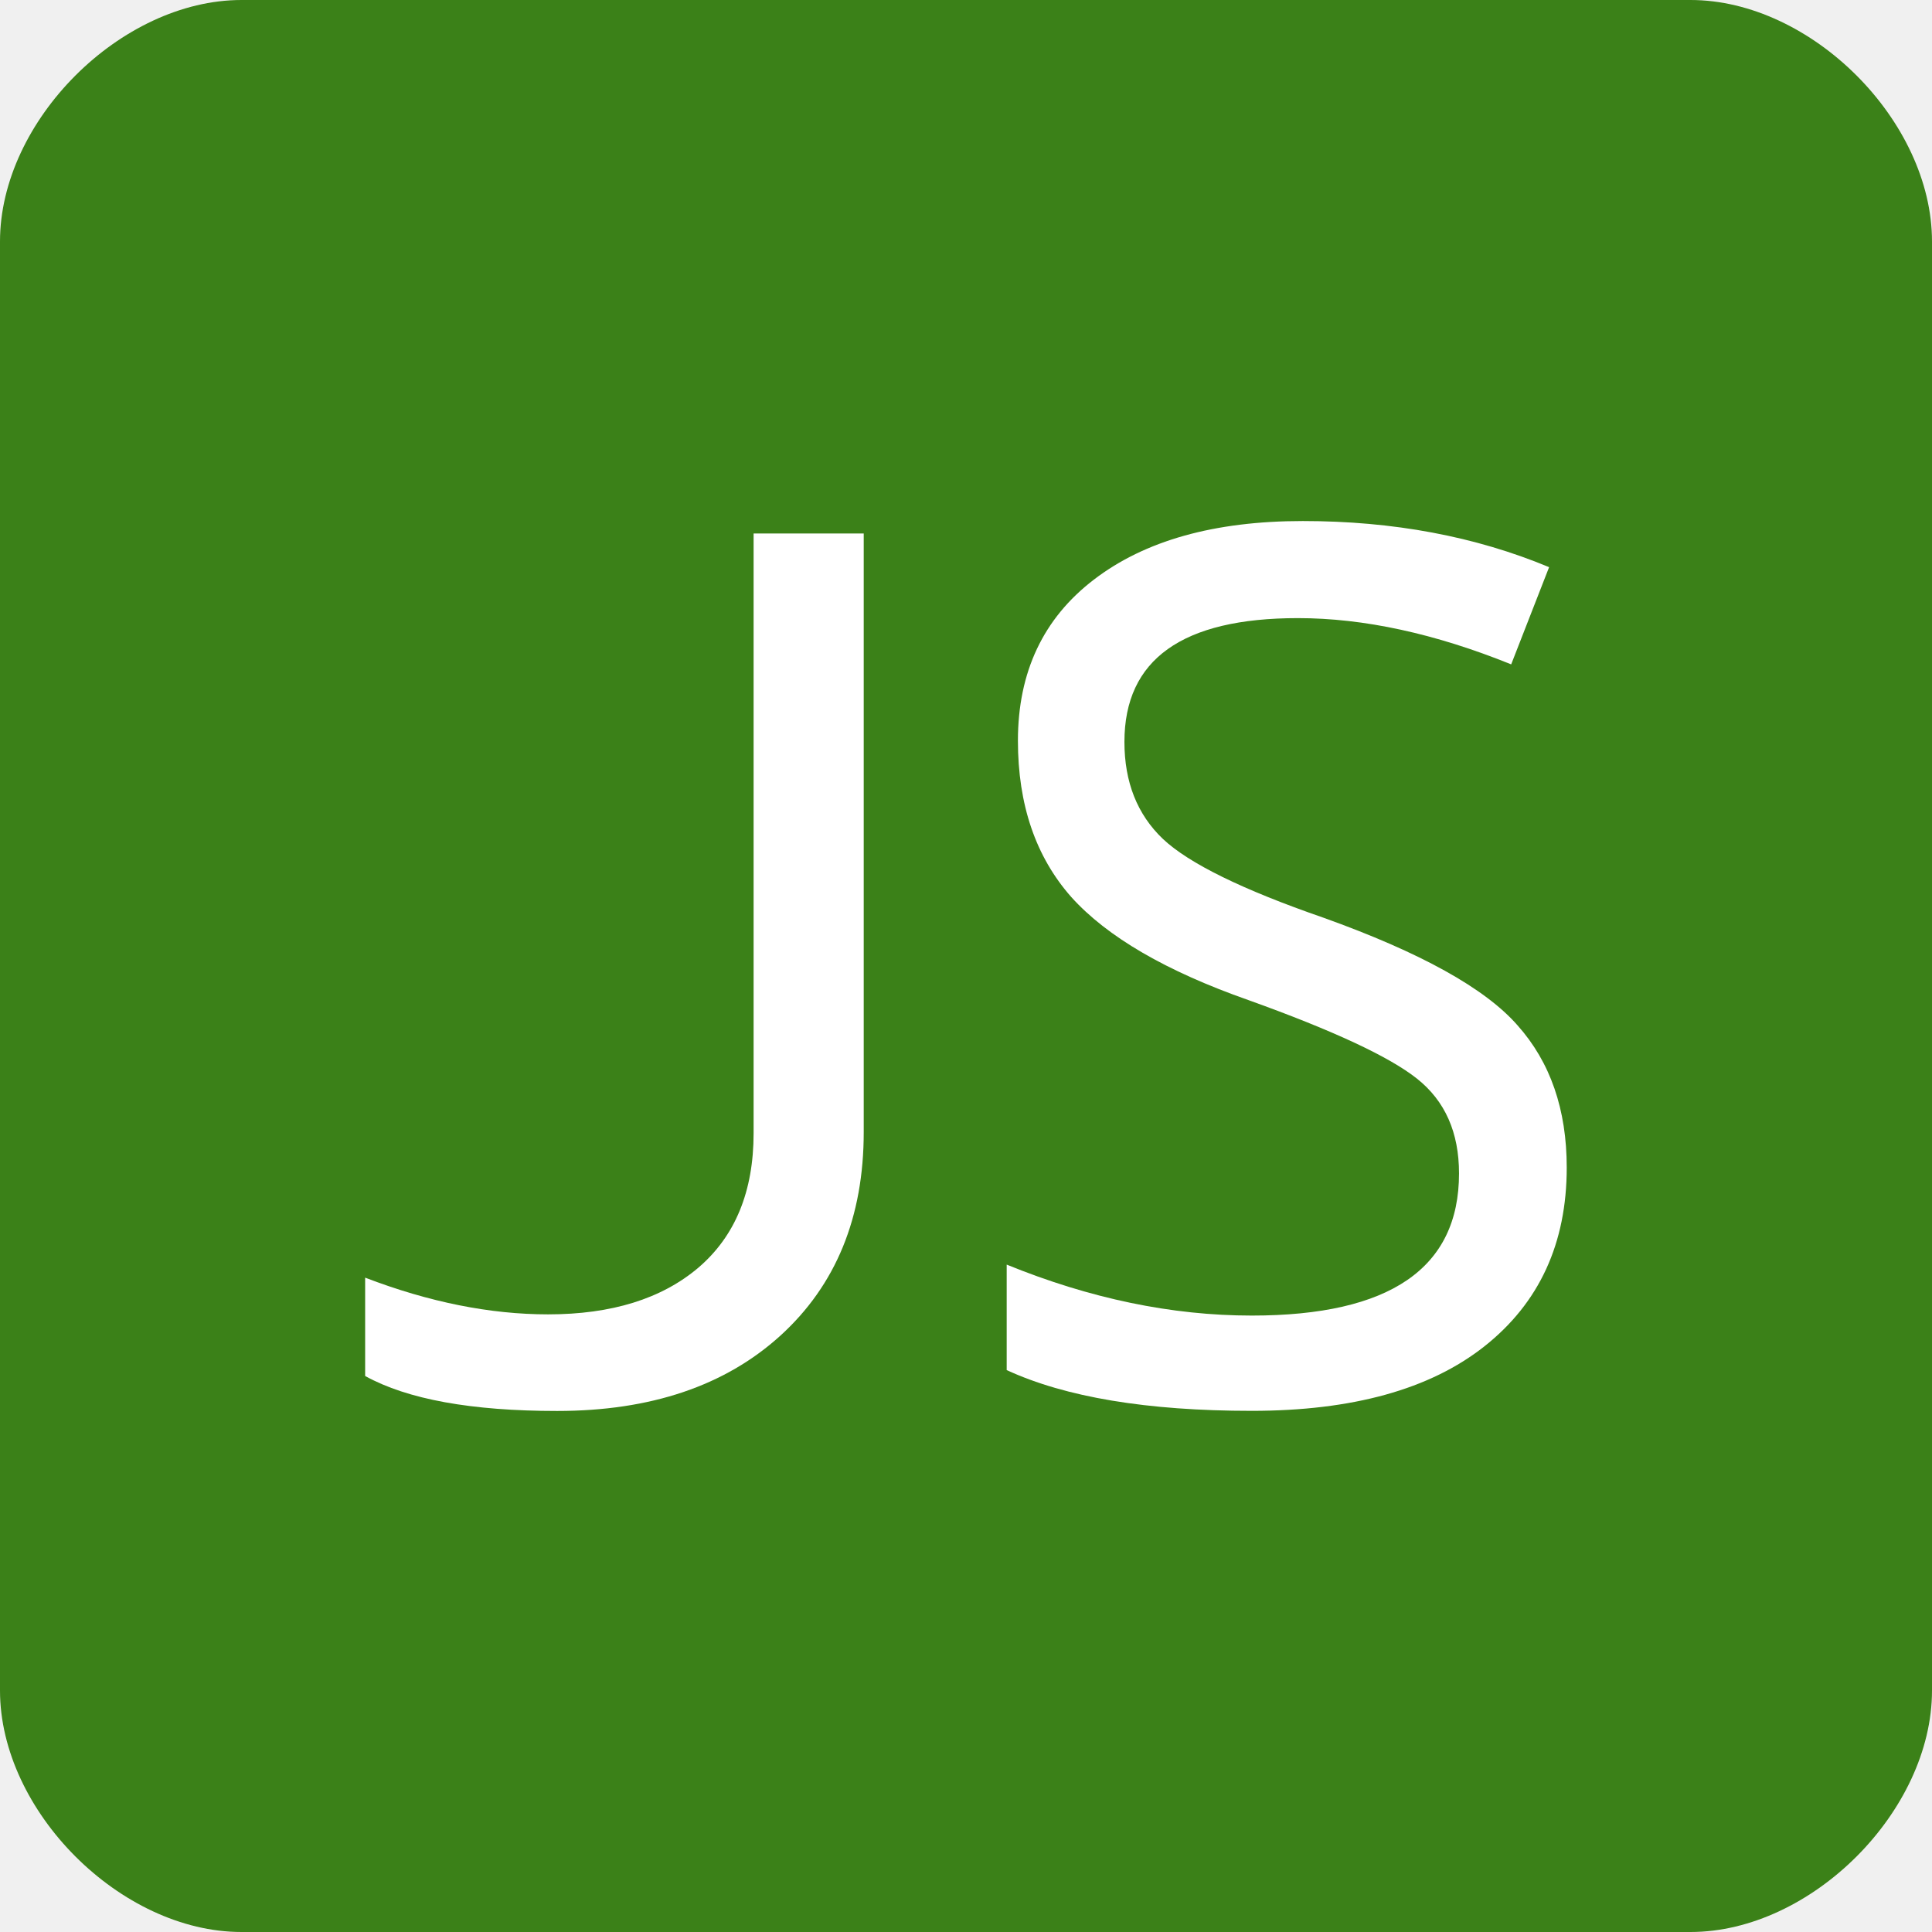
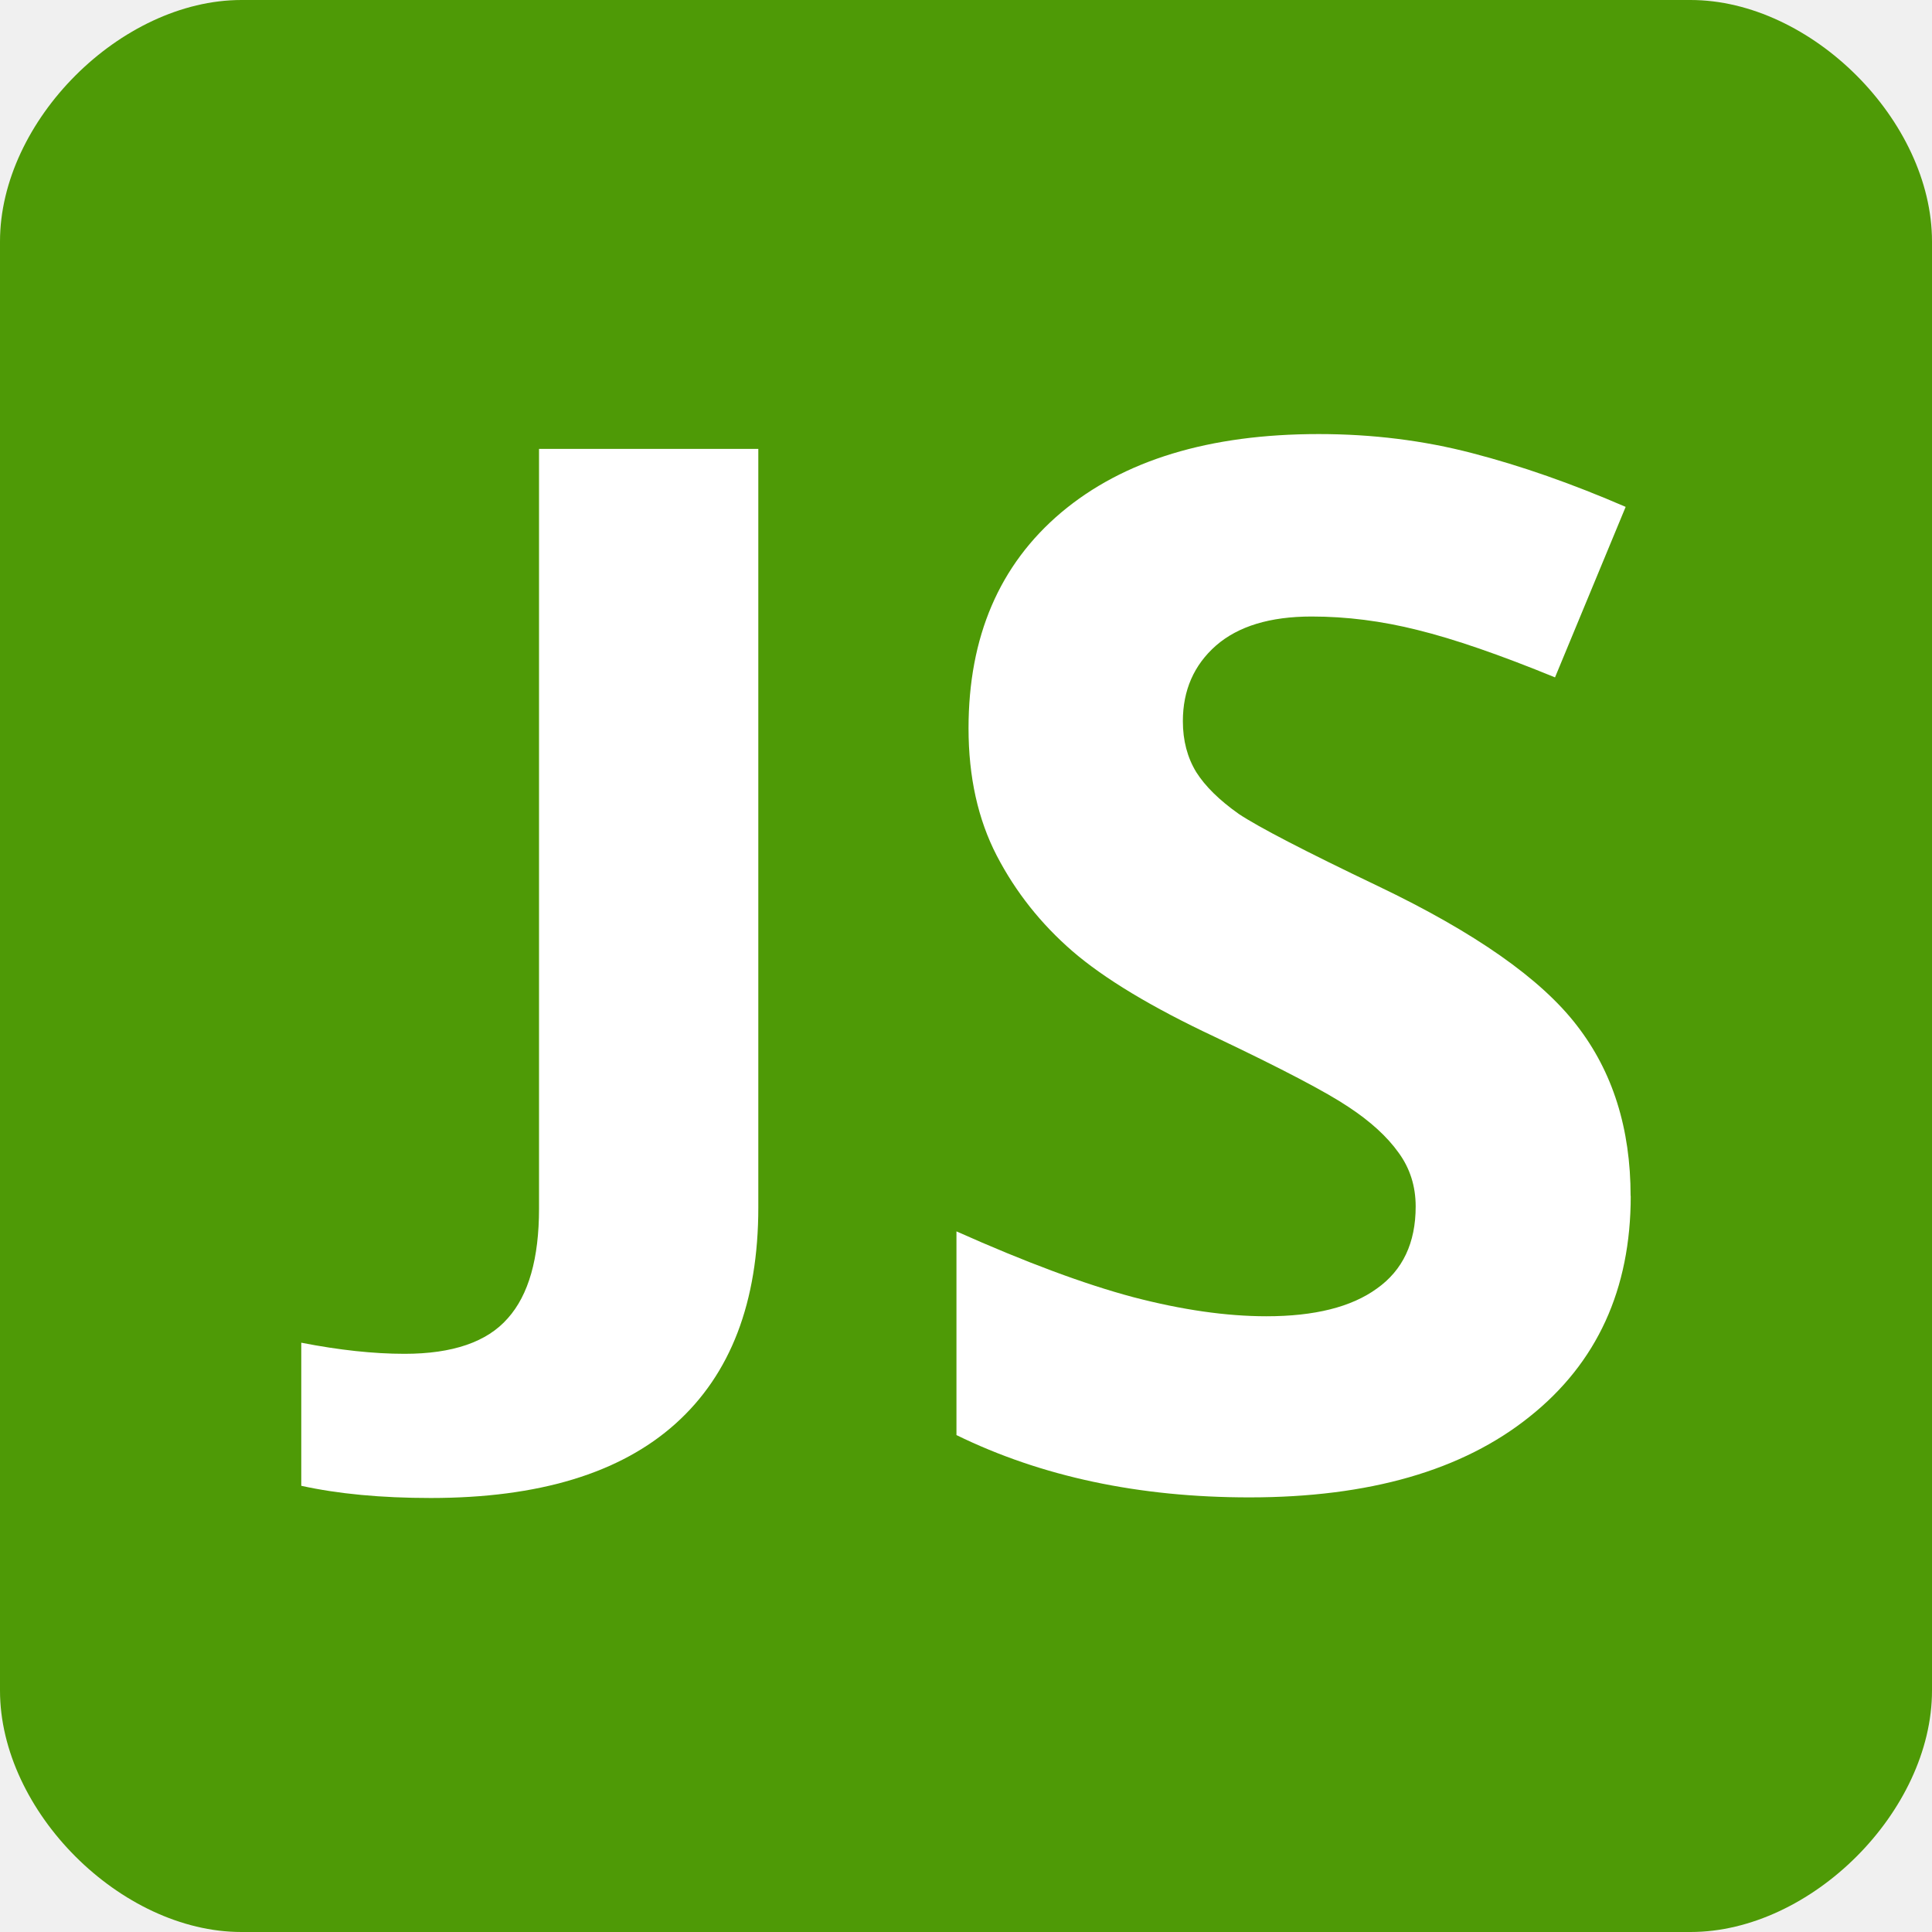
<svg xmlns="http://www.w3.org/2000/svg" version="1.1" width="16" height="16" id="svg2">
  <defs id="defs4">
    <linearGradient id="linearGradient3859">
      <stop id="stop3861" style="stop-color:#eec73e;stop-opacity:1" offset="0" />
      <stop id="stop3863" style="stop-color:#9a8022;stop-opacity:1" offset="1" />
    </linearGradient>
    <linearGradient id="linearGradient3851">
      <stop id="stop3853" style="stop-color:#6699cc;stop-opacity:1" offset="0" />
      <stop id="stop3855" style="stop-color:#0054a7;stop-opacity:1" offset="1" />
    </linearGradient>
  </defs>
-   <g transform="translate(0,-1036.362)" id="layer1" style="fill:#3b8118;fill-opacity:1">
-     <path d="m 2,0 c 1,0 11,0 12,0 1,0 2,1 2,2 0,1 0,11 0,12 0,1 -1,2 -2,2 C 13,16 3,16 2,16 1,16 0,15 0,14 0,13 0,3 0,2 0,1 1,0 2,0 z" transform="translate(0,1036.362)" id="rect2995" style="fill:#3b8118;fill-opacity:1;stroke:none" />
-     <text x="5.176" y="14.544" transform="translate(0,1036.362)" id="text3921" xml:space="preserve" style="font-size:12px;font-style:normal;font-variant:normal;font-weight:normal;font-stretch:normal;line-height:125%;letter-spacing:0px;word-spacing:0px;fill:#3b8118;fill-opacity:1;stroke:none;font-family:Ubuntu Mono;-inkscape-font-specification:Ubuntu Mono">
-       <tspan x="5.176" y="14.544" id="tspan3923" style="fill:#3b8118;fill-opacity:1" />
+   <g transform="translate(0,-1036.362)" id="layer1" style="fill:#4e9a06;fill-opacity:1">
+     <path d="m 2,0 c 1,0 11,0 12,0 1,0 2,1 2,2 0,1 0,11 0,12 0,1 -1,2 -2,2 C 13,16 3,16 2,16 1,16 0,15 0,14 0,13 0,3 0,2 0,1 1,0 2,0 z" transform="translate(0,1036.362)" id="rect2995" style="fill:#4e9a06;fill-opacity:1;stroke:none" />
+     <text x="5.176" y="14.544" transform="translate(0,1036.362)" id="text3921" xml:space="preserve" style="font-size:12px;font-style:normal;font-variant:normal;font-weight:normal;font-stretch:normal;line-height:125%;letter-spacing:0px;word-spacing:0px;fill:#4e9a06;fill-opacity:1;stroke:none;font-family:Ubuntu Mono;-inkscape-font-specification:Ubuntu Mono">
+       <tspan x="5.176" y="14.544" id="tspan3923" style="fill:#4e9a06;fill-opacity:1" />
    </text>
-     <g id="text3925" style="font-size:12px;font-style:normal;font-variant:normal;font-weight:normal;font-stretch:normal;line-height:125%;letter-spacing:0px;word-spacing:0px;fill:#3b8118;fill-opacity:1;stroke:none;font-family:Ubuntu Mono;-inkscape-font-specification:Ubuntu Mono" />
+     <g id="text3925" style="font-size:12px;font-style:normal;font-variant:normal;font-weight:normal;font-stretch:normal;line-height:125%;letter-spacing:0px;word-spacing:0px;fill:#4e9a06;fill-opacity:1;stroke:none;font-family:Ubuntu Mono;-inkscape-font-specification:Ubuntu Mono" />
  </g>
-   <g id="text3208" style="font-size:10.042px;font-style:normal;font-variant:normal;font-weight:normal;font-stretch:normal;line-height:125%;letter-spacing:0px;word-spacing:0px;fill:#ffffff;fill-opacity:1;stroke:none;font-family:Ubuntu Mono;-inkscape-font-specification:Ubuntu Mono">
-     <path d="m 3.024,11.395 0,-0.814 c 0.53,0.203 1.035,0.304 1.515,0.304 0.526,1e-6 0.941,-0.129 1.245,-0.387 C 6.089,10.237 6.241,9.866 6.241,9.385 l 0,-4.967 0.912,0 0,4.957 c -4.8e-6,0.706 -0.23,1.268 -0.691,1.687 -0.458,0.415 -1.074,0.623 -1.848,0.623 -0.709,0 -1.239,-0.096 -1.589,-0.289" id="path2996" style="letter-spacing:-0.728px;fill:#ffffff;fill-opacity:1;font-family:Droid Sans Mono;-inkscape-font-specification:Droid Sans Mono" />
-     <path d="m 8.337,11.346 0,-0.873 c 0.69,0.281 1.366,0.422 2.03,0.422 1.144,0 1.716,-0.392 1.716,-1.177 -5e-6,-0.34 -0.116,-0.601 -0.348,-0.785 C 11.506,8.751 11.04,8.534 10.338,8.282 9.658,8.043 9.169,7.759 8.872,7.429 8.577,7.095 8.43,6.664 8.43,6.134 8.43,5.566 8.64,5.121 9.058,4.801 9.48,4.477 10.057,4.315 10.789,4.315 c 0.749,7.3e-6 1.428,0.127 2.04,0.382 L 12.515,5.502 C 11.884,5.247 11.295,5.119 10.749,5.119 c -0.958,6.5e-6 -1.437,0.342 -1.437,1.025 -1.7e-6,0.333 0.106,0.601 0.319,0.804 0.216,0.203 0.659,0.42 1.329,0.652 0.804,0.288 1.34,0.585 1.608,0.892 0.271,0.304 0.407,0.696 0.407,1.177 -5e-6,0.628 -0.227,1.121 -0.682,1.481 -0.451,0.356 -1.093,0.534 -1.927,0.534 -0.866,0 -1.543,-0.113 -2.03,-0.338" id="path2998" style="letter-spacing:-0.728px;fill:#ffffff;fill-opacity:1;font-family:Droid Sans Mono;-inkscape-font-specification:Droid Sans Mono" />
+   <g style="font-size:12px;font-style:normal;font-variant:normal;font-weight:normal;font-stretch:normal;line-height:125%;letter-spacing:0px;word-spacing:0px;fill:#ffffff;fill-opacity:1;stroke:none;font-family:Ubuntu Mono;-inkscape-font-specification:Ubuntu Mono" id="text3018" transform="translate(0,1.198717)">
+     <path d="m 3.567,11.207 c -0.41,-2e-6 -0.768,-0.034 -1.072,-0.101 l 0,-1.185 c 0.313,0.061 0.598,0.092 0.855,0.092 0.398,-10e-7 0.684,-0.098 0.855,-0.294 C 4.378,9.526 4.464,9.223 4.464,8.81 l 0,-6.291 1.816,0 0,6.282 c -2.9e-6,0.784 -0.229,1.381 -0.686,1.791 -0.457,0.41 -1.133,0.615 -2.027,0.615" style="font-weight:bold;fill:#ffffff;font-family:Noto Sans Old South Arabian;-inkscape-font-specification:Noto Sans Old South Arabian Bold" id="path3023" />
+     <path d="m 13.505,8.706 c -6e-6,0.773 -0.279,1.383 -0.838,1.828 -0.555,0.445 -1.328,0.668 -2.32,0.668 -0.914,0 -1.723,-0.172 -2.426,-0.516 l 0,-1.687 c 0.578,0.258 1.066,0.439 1.465,0.545 0.402,0.105 0.77,0.158 1.102,0.158 0.398,1.4e-6 0.703,-0.076 0.914,-0.229 0.215,-0.152 0.322,-0.379 0.322,-0.68 -5e-6,-0.168 -0.047,-0.316 -0.141,-0.445 C 11.489,8.216 11.351,8.089 11.167,7.968 10.987,7.847 10.618,7.653 10.06,7.388 9.536,7.142 9.144,6.905 8.882,6.679 8.62,6.452 8.411,6.188 8.255,5.888 8.099,5.587 8.021,5.235 8.021,4.833 8.021,4.075 8.276,3.479 8.788,3.046 9.304,2.612 10.015,2.396 10.921,2.396 c 0.445,8.7e-6 0.869,0.053 1.271,0.158 0.406,0.105 0.83,0.254 1.271,0.445 L 12.878,4.411 C 12.421,4.224 12.042,4.093 11.741,4.019 11.444,3.944 11.151,3.907 10.862,3.907 10.519,3.907 10.255,3.987 10.071,4.147 9.888,4.308 9.796,4.517 9.796,4.774 c -2.4e-6,0.16 0.037,0.301 0.111,0.422 0.074,0.117 0.191,0.232 0.352,0.346 0.164,0.109 0.549,0.309 1.154,0.598 0.801,0.383 1.35,0.768 1.646,1.154 0.297,0.383 0.445,0.854 0.445,1.412" style="font-weight:bold;fill:#ffffff;font-family:Noto Sans Old South Arabian;-inkscape-font-specification:Noto Sans Old South Arabian Bold" id="path3025" />
  </g>
</svg>
